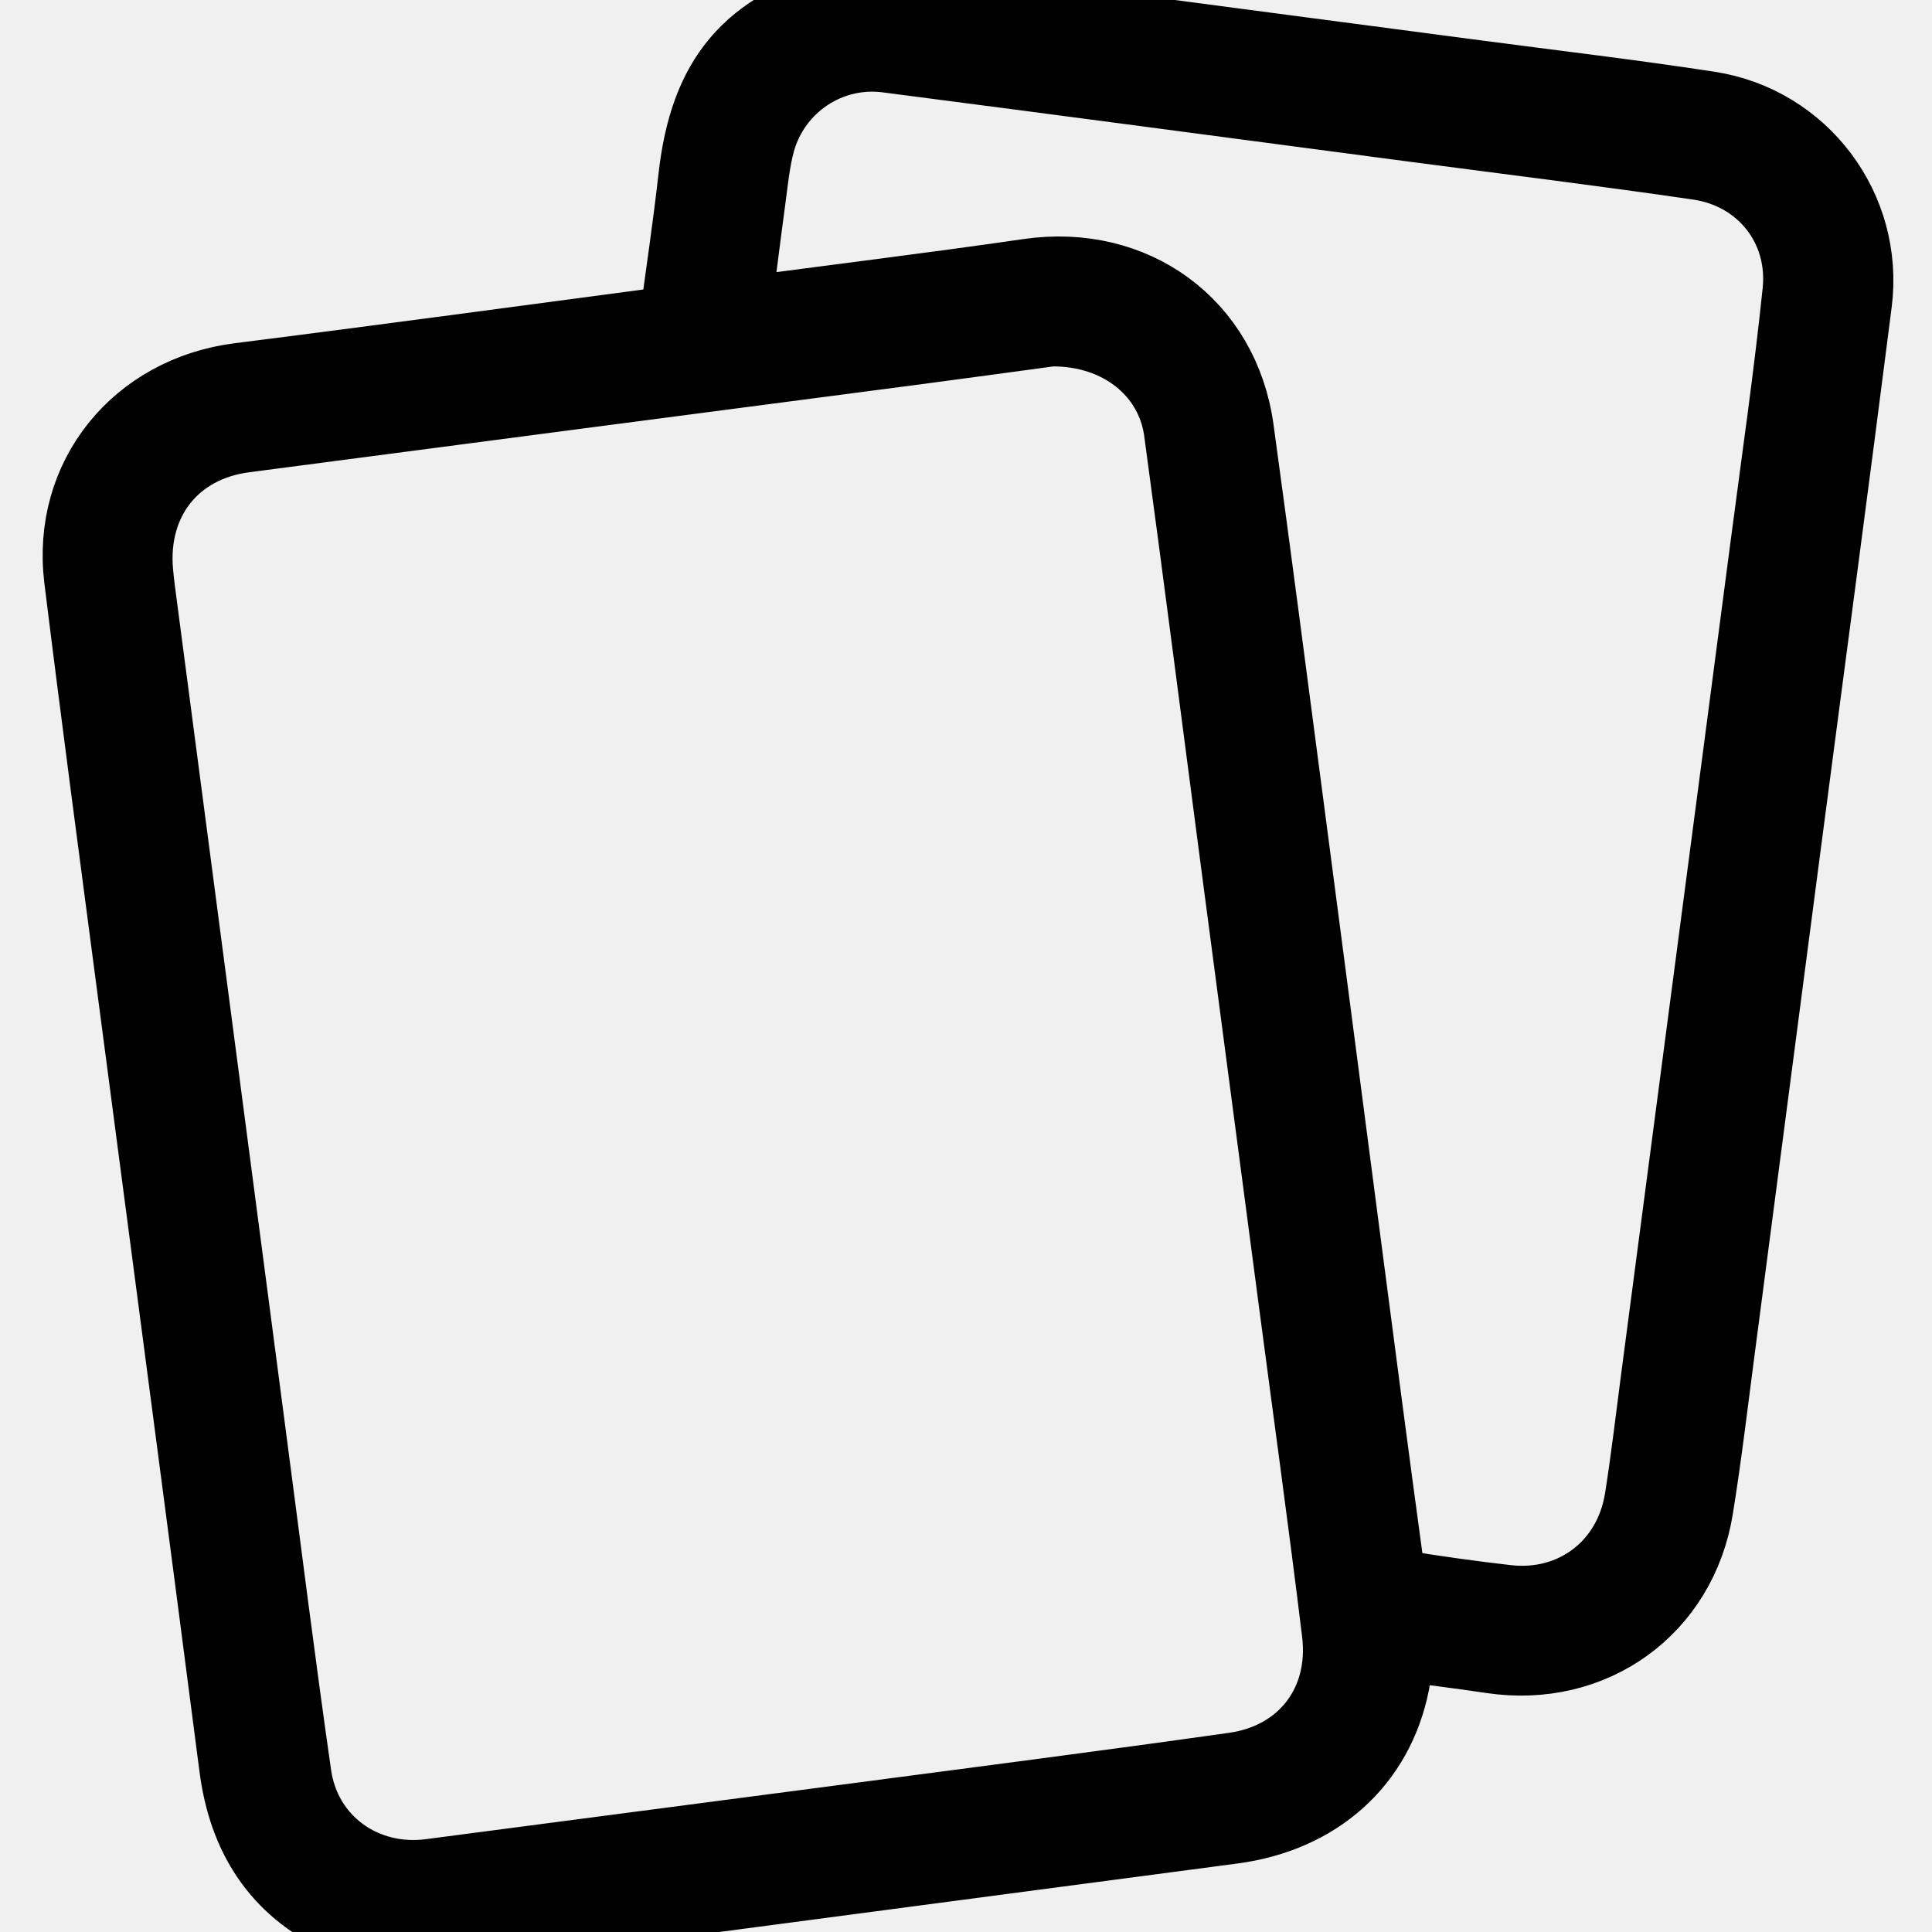
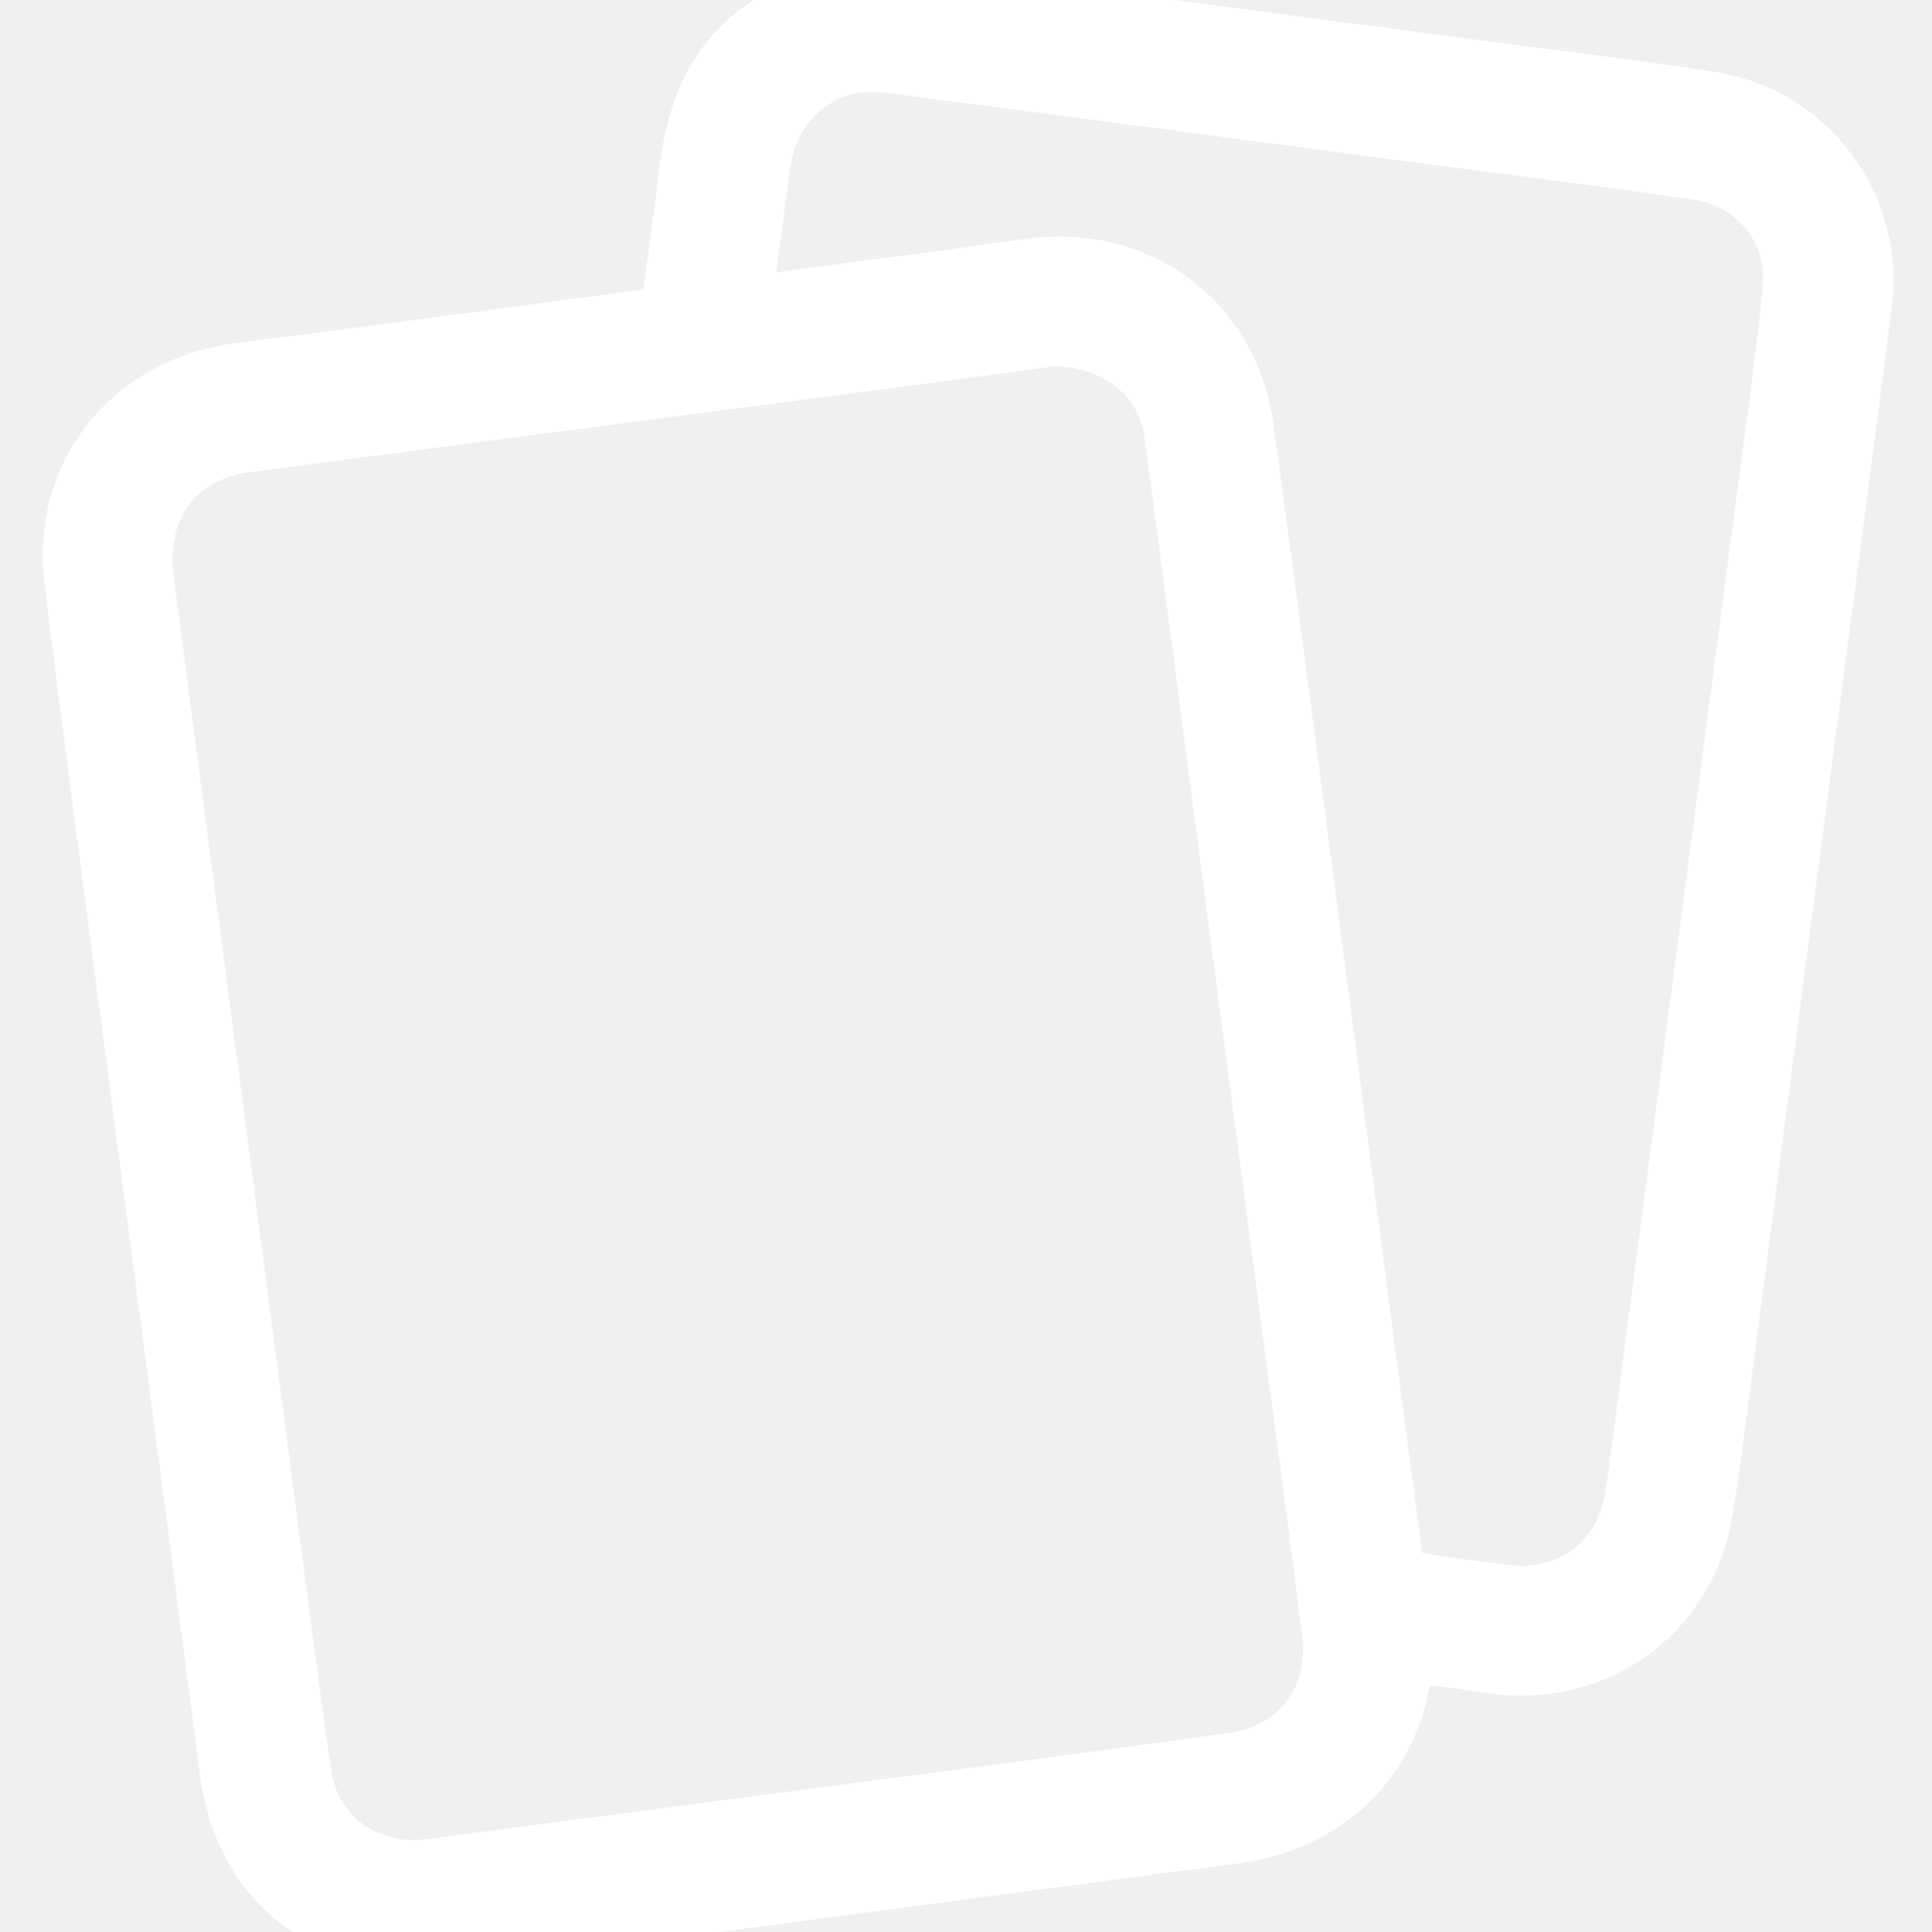
<svg xmlns="http://www.w3.org/2000/svg" width="100%" height="100%" viewBox="0 0 384 384" version="1.1" xml:space="preserve" style="fill-rule:evenodd;clip-rule:evenodd;stroke-linejoin:round;stroke-miterlimit:2;">
-   <path d="M77.1,384C74.05,382.99 70.86,382.28 67.97,380.93C55.35,375.04 48.92,364.84 47.15,351.14C40.59,300.39 33.84,249.67 27.19,198.93C23.52,170.96 19.78,143 16.33,115.01C13.86,94.94 27.53,78.25 47.64,75.72C76.31,72.11 104.95,68.2 133.6,64.41C133.83,64.38 134.05,64.23 134.63,63.97C135.88,54.55 137.33,44.95 138.41,35.3C140.62,15.66 148.93,5.7 167.85,0.45C168.07,0.39 168.23,0.15 168.42,-0L178.9,-0C185.27,0.98 191.63,2.08 198.01,2.93C229.76,7.16 261.52,11.32 293.27,15.51C308.71,17.55 324.19,19.37 339.59,21.73C358.04,24.55 370.84,41.58 368.48,60.12C363.88,96.29 359.02,132.43 354.29,168.58C349.94,201.76 345.62,234.95 341.26,268.13C339.88,278.65 338.64,289.2 336.95,299.68C333.75,319.57 316.42,331.99 296.49,329.01C290.23,328.07 283.94,327.31 277.46,326.44C277.16,329.33 277.08,331.95 276.58,334.48C273.45,350.16 261.66,360.68 244.94,362.89C207.25,367.86 169.57,372.87 131.88,377.83C117.79,379.69 103.7,381.46 89.61,383.31C88.91,383.4 88.25,383.77 87.57,384.01L77.09,384.01L77.1,384ZM208.95,65.25C201.22,66.29 191.59,67.62 181.96,68.89C137.477,74.72 92.99,80.52 48.51,86.37C34.32,88.24 25.59,99.32 26.85,113.71C27.06,116.07 27.39,118.42 27.7,120.78C31.32,148.39 34.96,175.99 38.58,203.6C42.19,231.08 45.78,258.57 49.4,286.05C52.34,308.33 55.12,330.63 58.32,352.88C60.25,366.29 72.24,374.82 85.63,373.05C113.3,369.4 140.99,365.82 168.66,362.17C194.23,358.8 219.82,355.51 245.36,351.9C259.41,349.91 268.04,338.57 266.32,324.44C263.71,303 260.74,281.6 257.92,260.19C254.04,230.73 250.15,201.27 246.27,171.81C242.49,143.09 238.82,114.36 234.92,85.65C233.3,73.77 222.84,65.12 208.93,65.26L208.95,65.25ZM145.59,62.86C165.75,60.19 185.17,57.8 204.53,55C225.21,52.02 242.78,64.72 245.62,85.37C249.11,110.73 252.39,136.12 255.73,161.49C259.34,188.97 262.92,216.46 266.51,243.95C269.52,266.98 272.51,290.01 275.66,313.02C275.8,314.04 277.28,315.49 278.32,315.66C285.33,316.81 292.37,317.79 299.43,318.6C312.94,320.15 324.34,311.48 326.49,297.97C327.74,290.08 328.66,282.14 329.7,274.21C333.34,246.6 336.96,218.99 340.59,191.39C344.22,163.78 347.86,136.18 351.47,108.56C353.67,91.72 356.12,74.91 357.87,58.02C359.22,45.03 350.49,34.06 337.61,32.18C318.5,29.39 299.32,27.04 280.17,24.51C245.57,19.94 210.98,15.33 176.37,10.85C164.61,9.33 153.55,16.79 150.45,28.27C149.45,31.98 149.09,35.88 148.57,39.71C147.55,47.22 146.63,54.75 145.59,62.85L145.59,62.86Z" style="fill-rule:nonzero;stroke:black;stroke-width:15.13px;" />
+   <path d="M77.1,384C74.05,382.99 70.86,382.28 67.97,380.93C55.35,375.04 48.92,364.84 47.15,351.14C40.59,300.39 33.84,249.67 27.19,198.93C23.52,170.96 19.78,143 16.33,115.01C13.86,94.94 27.53,78.25 47.64,75.72C76.31,72.11 104.95,68.2 133.6,64.41C133.83,64.38 134.05,64.23 134.63,63.97C135.88,54.55 137.33,44.95 138.41,35.3C140.62,15.66 148.93,5.7 167.85,0.45C168.07,0.39 168.23,0.15 168.42,-0L178.9,-0C185.27,0.98 191.63,2.08 198.01,2.93C229.76,7.16 261.52,11.32 293.27,15.51C308.71,17.55 324.19,19.37 339.59,21.73C358.04,24.55 370.84,41.58 368.48,60.12C363.88,96.29 359.02,132.43 354.29,168.58C349.94,201.76 345.62,234.95 341.26,268.13C339.88,278.65 338.64,289.2 336.95,299.68C333.75,319.57 316.42,331.99 296.49,329.01C290.23,328.07 283.94,327.31 277.46,326.44C277.16,329.33 277.08,331.95 276.58,334.48C273.45,350.16 261.66,360.68 244.94,362.89C207.25,367.86 169.57,372.87 131.88,377.83C117.79,379.69 103.7,381.46 89.61,383.31C88.91,383.4 88.25,383.77 87.57,384.01L77.09,384.01L77.1,384ZM208.95,65.25C201.22,66.29 191.59,67.62 181.96,68.89C137.477,74.72 92.99,80.52 48.51,86.37C34.32,88.24 25.59,99.32 26.85,113.71C27.06,116.07 27.39,118.42 27.7,120.78C31.32,148.39 34.96,175.99 38.58,203.6C42.19,231.08 45.78,258.57 49.4,286.05C52.34,308.33 55.12,330.63 58.32,352.88C60.25,366.29 72.24,374.82 85.63,373.05C113.3,369.4 140.99,365.82 168.66,362.17C194.23,358.8 219.82,355.51 245.36,351.9C259.41,349.91 268.04,338.57 266.32,324.44C263.71,303 260.74,281.6 257.92,260.19C254.04,230.73 250.15,201.27 246.27,171.81C242.49,143.09 238.82,114.36 234.92,85.65C233.3,73.77 222.84,65.12 208.93,65.26L208.95,65.25ZM145.59,62.86C165.75,60.19 185.17,57.8 204.53,55C225.21,52.02 242.78,64.72 245.62,85.37C249.11,110.73 252.39,136.12 255.73,161.49C259.34,188.97 262.92,216.46 266.51,243.95C269.52,266.98 272.51,290.01 275.66,313.02C275.8,314.04 277.28,315.49 278.32,315.66C285.33,316.81 292.37,317.79 299.43,318.6C312.94,320.15 324.34,311.48 326.49,297.97C327.74,290.08 328.66,282.14 329.7,274.21C333.34,246.6 336.96,218.99 340.59,191.39C344.22,163.78 347.86,136.18 351.47,108.56C353.67,91.72 356.12,74.91 357.87,58.02C359.22,45.03 350.49,34.06 337.61,32.18C318.5,29.39 299.32,27.04 280.17,24.51C245.57,19.94 210.98,15.33 176.37,10.85C164.61,9.33 153.55,16.79 150.45,28.27C149.45,31.98 149.09,35.88 148.57,39.71C147.55,47.22 146.63,54.75 145.59,62.85L145.59,62.86Z" style="fill-rule:nonzero;stroke:white;stroke-width:15.13px;" />
</svg>
